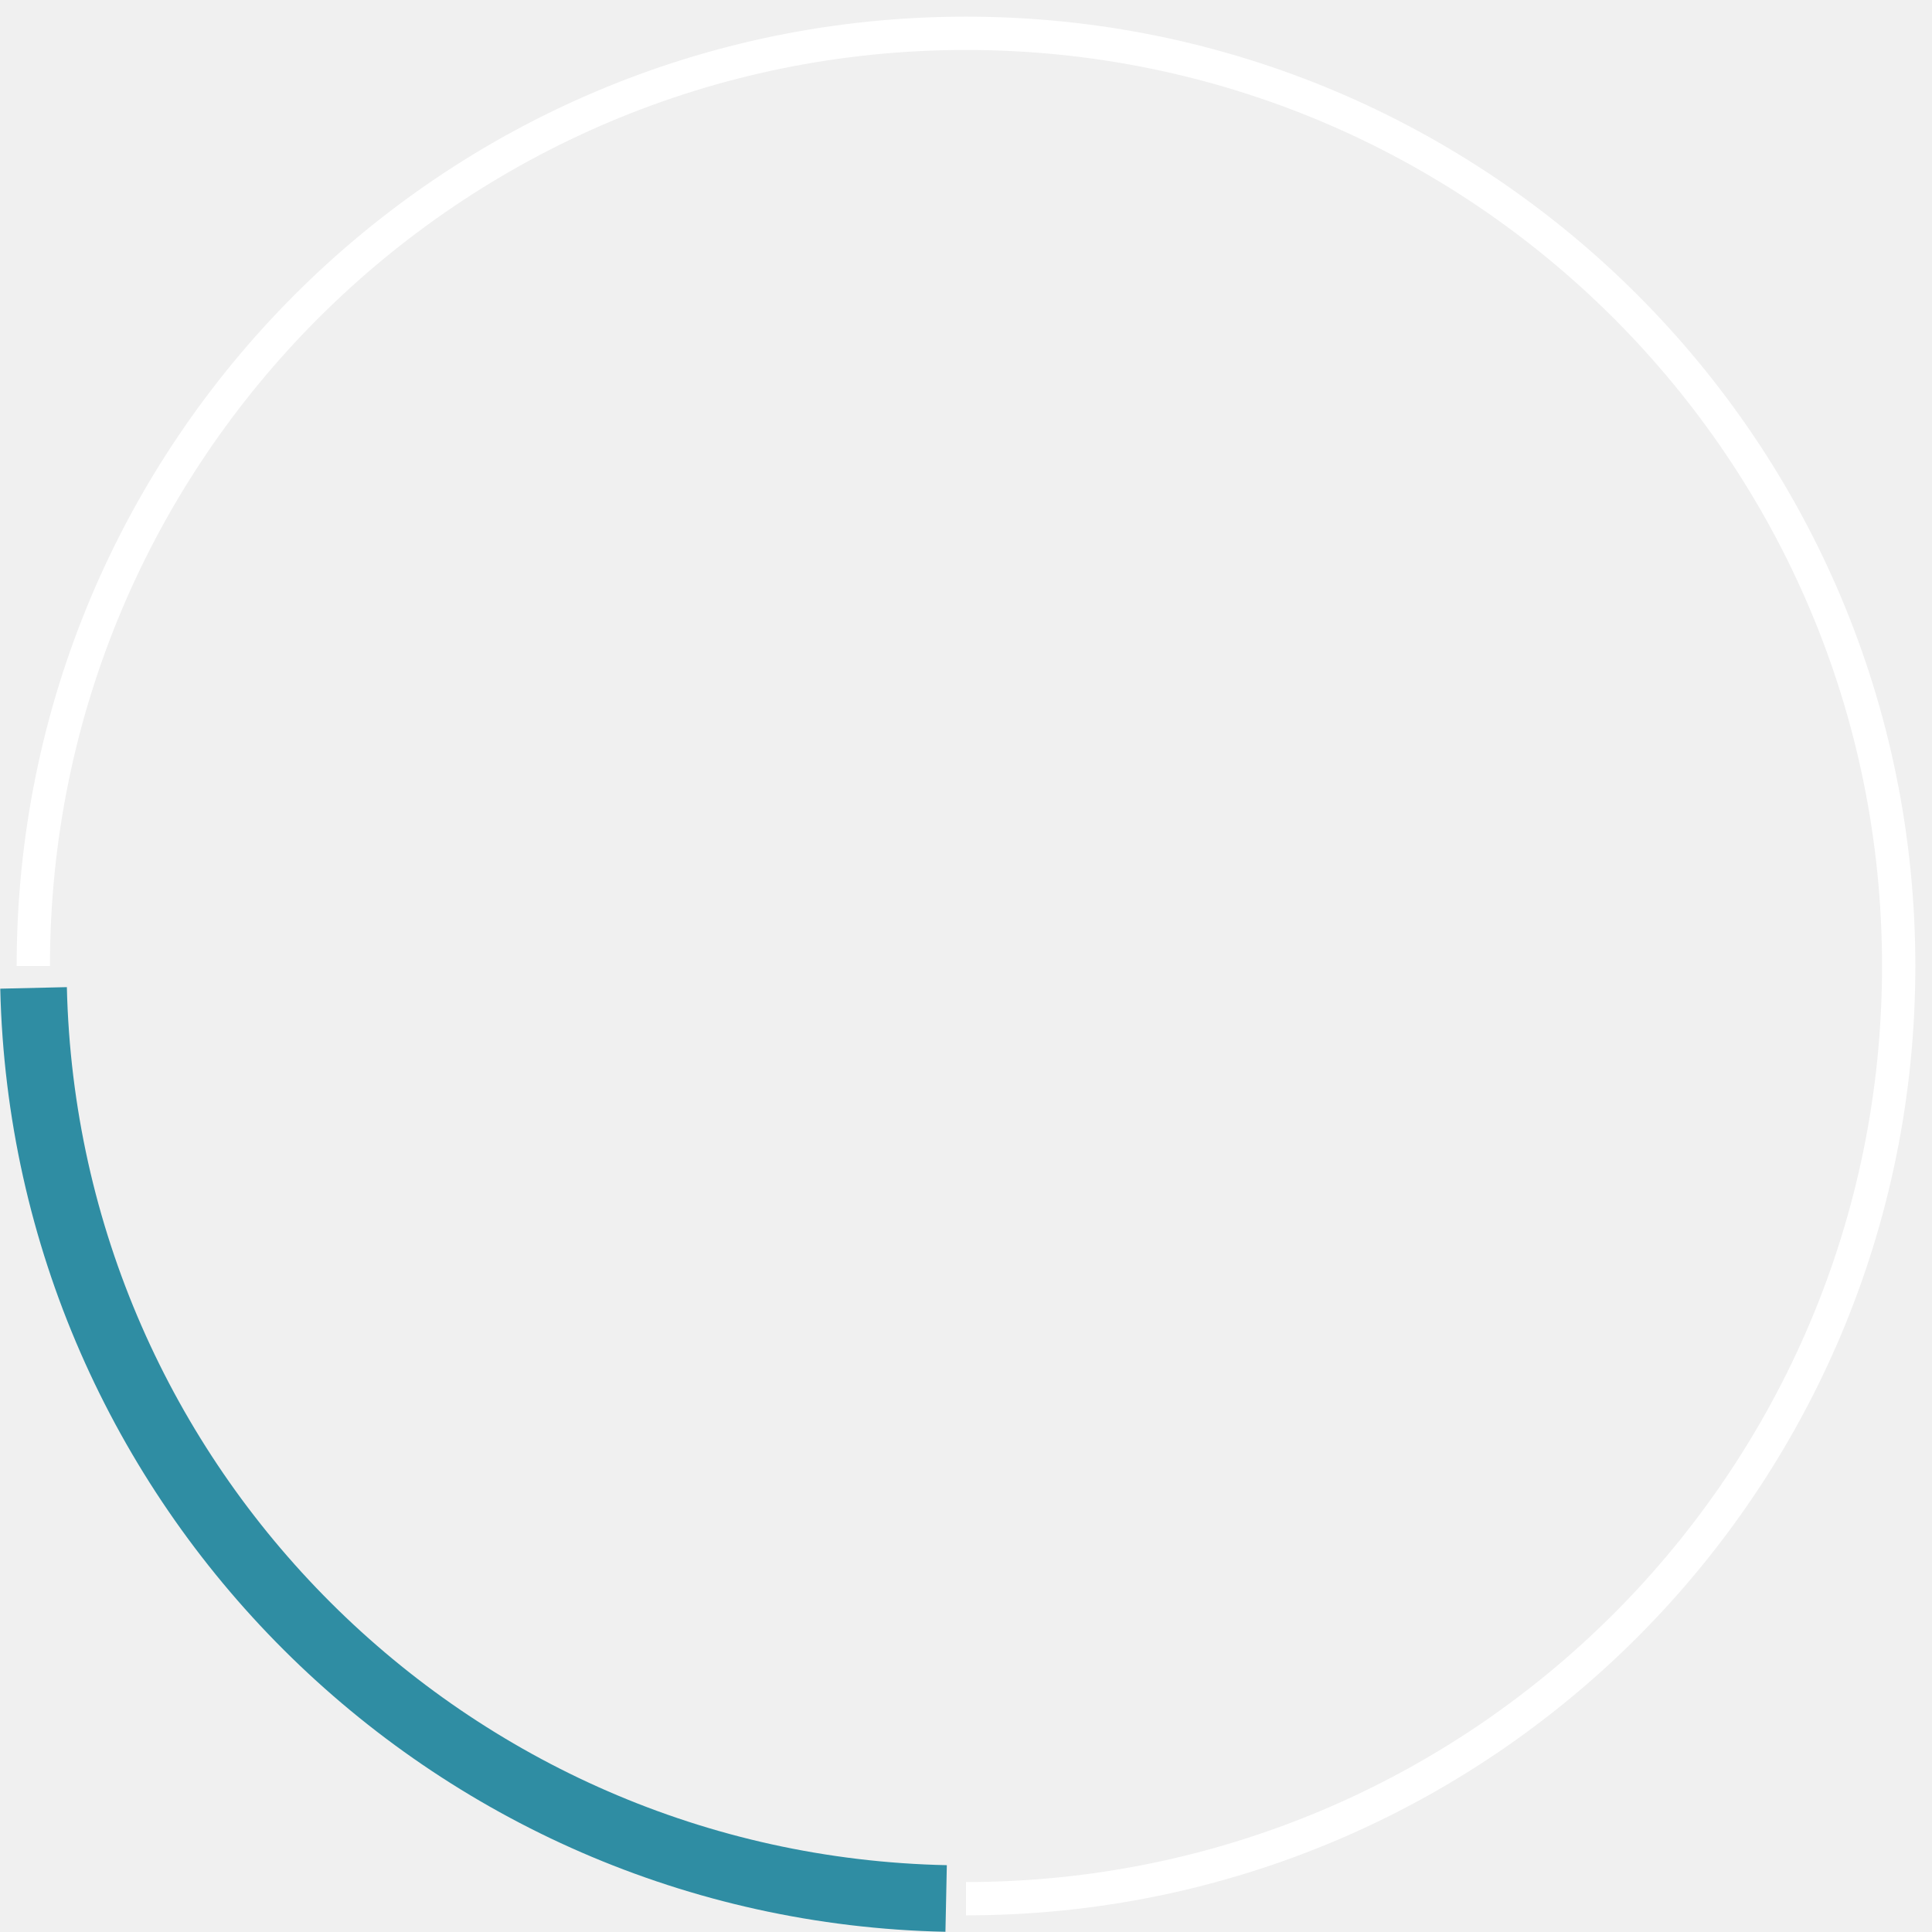
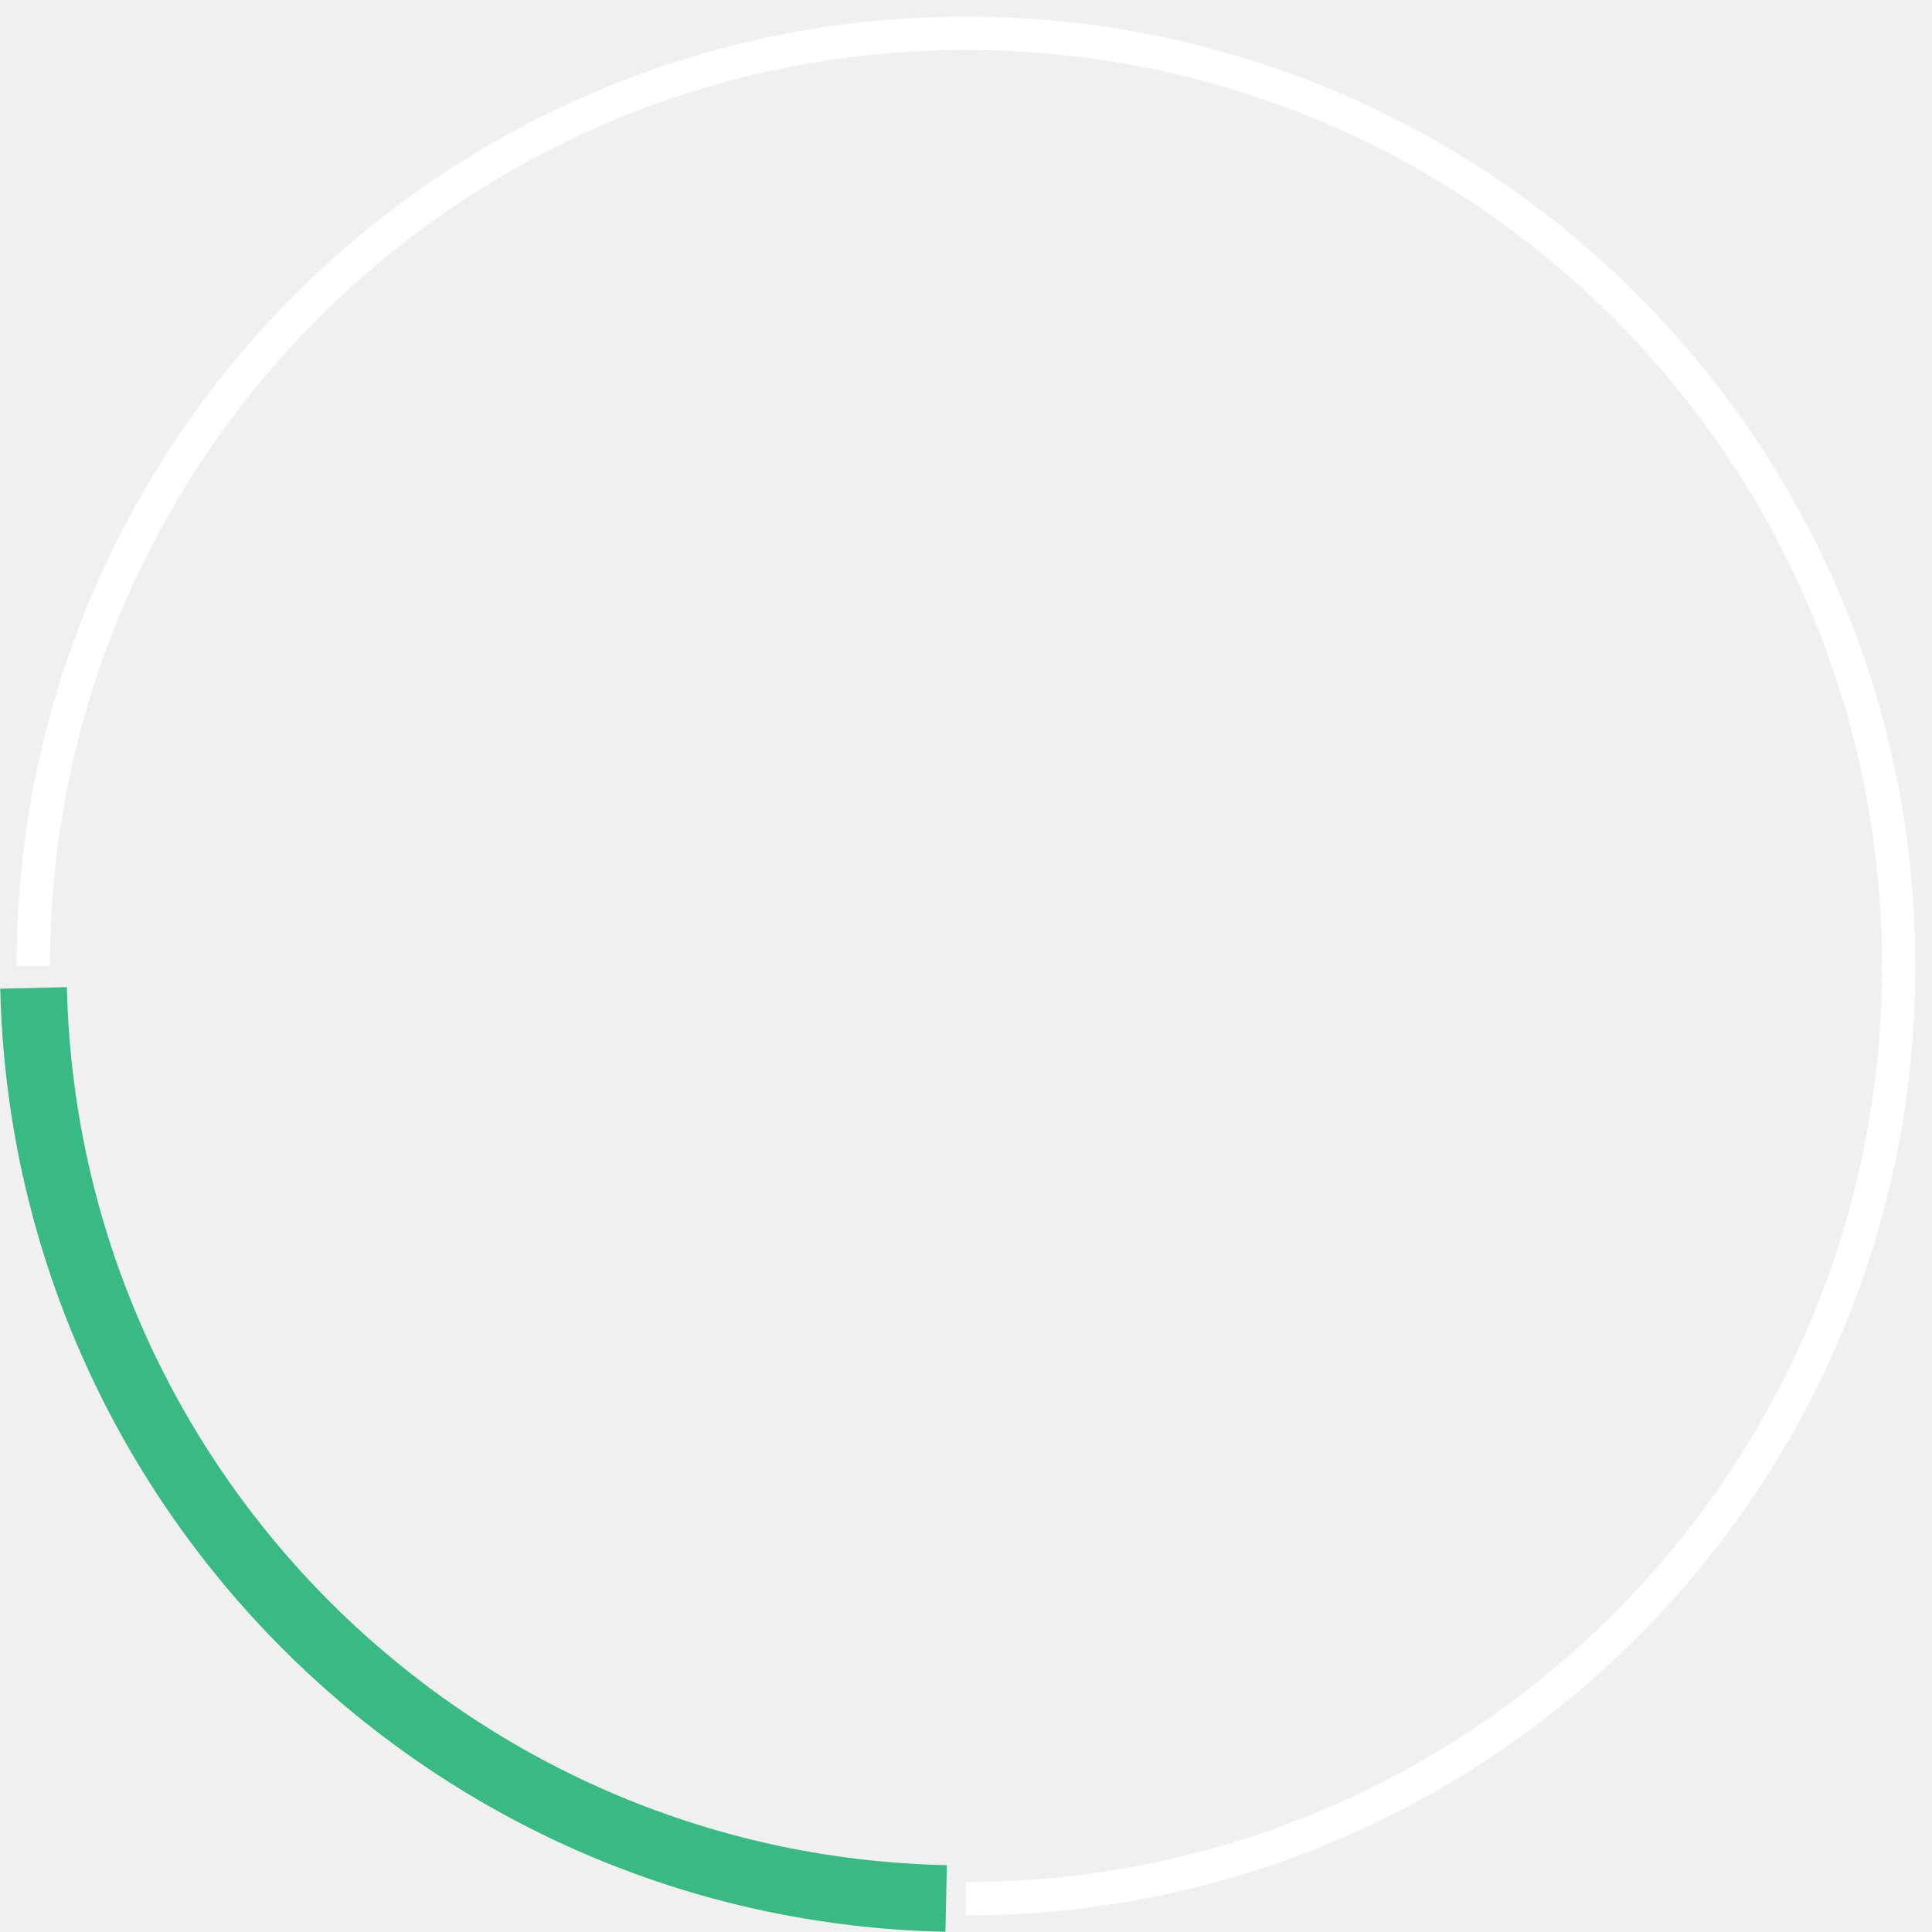
<svg xmlns="http://www.w3.org/2000/svg" width="116px" height="116px" viewBox="0 0 116 116" version="1.1">
  <defs />
  <style>
      @keyframes spin {
          from { transform: rotate(0deg); }
          to { transform: rotate(360deg); }
      }
      #load {
       animation: spin forwards .25s infinite;
      }
    </style>
  <g id="load" stroke="none" stroke-width="1" fill="none" fill-rule="evenodd">
    <path d="M58,114 C88.928,114 114,88.928 114,58 C114,27.072 88.928,2 58,2 C27.072,2 2,27.072 2,58" id="Oval" stroke="#ffffff" stroke-width="2" />
-     <path d="M2.075,114.047 C31.999,113.358 56.121,89.195 56.747,59.255" id="Oval-Copy" stroke="#2f8da3" stroke-width="4" transform="translate(29.41094, 86.65128) rotate(-270) translate(-29.41094, -86.65128) " />
+     <path d="M2.075,114.047 C31.999,113.358 56.121,89.195 56.747,59.255" id="Oval-Copy" stroke="#39b983" stroke-width="4" transform="translate(29.41094, 86.65128) rotate(-270) translate(-29.41094, -86.65128) " />
  </g>
</svg>
